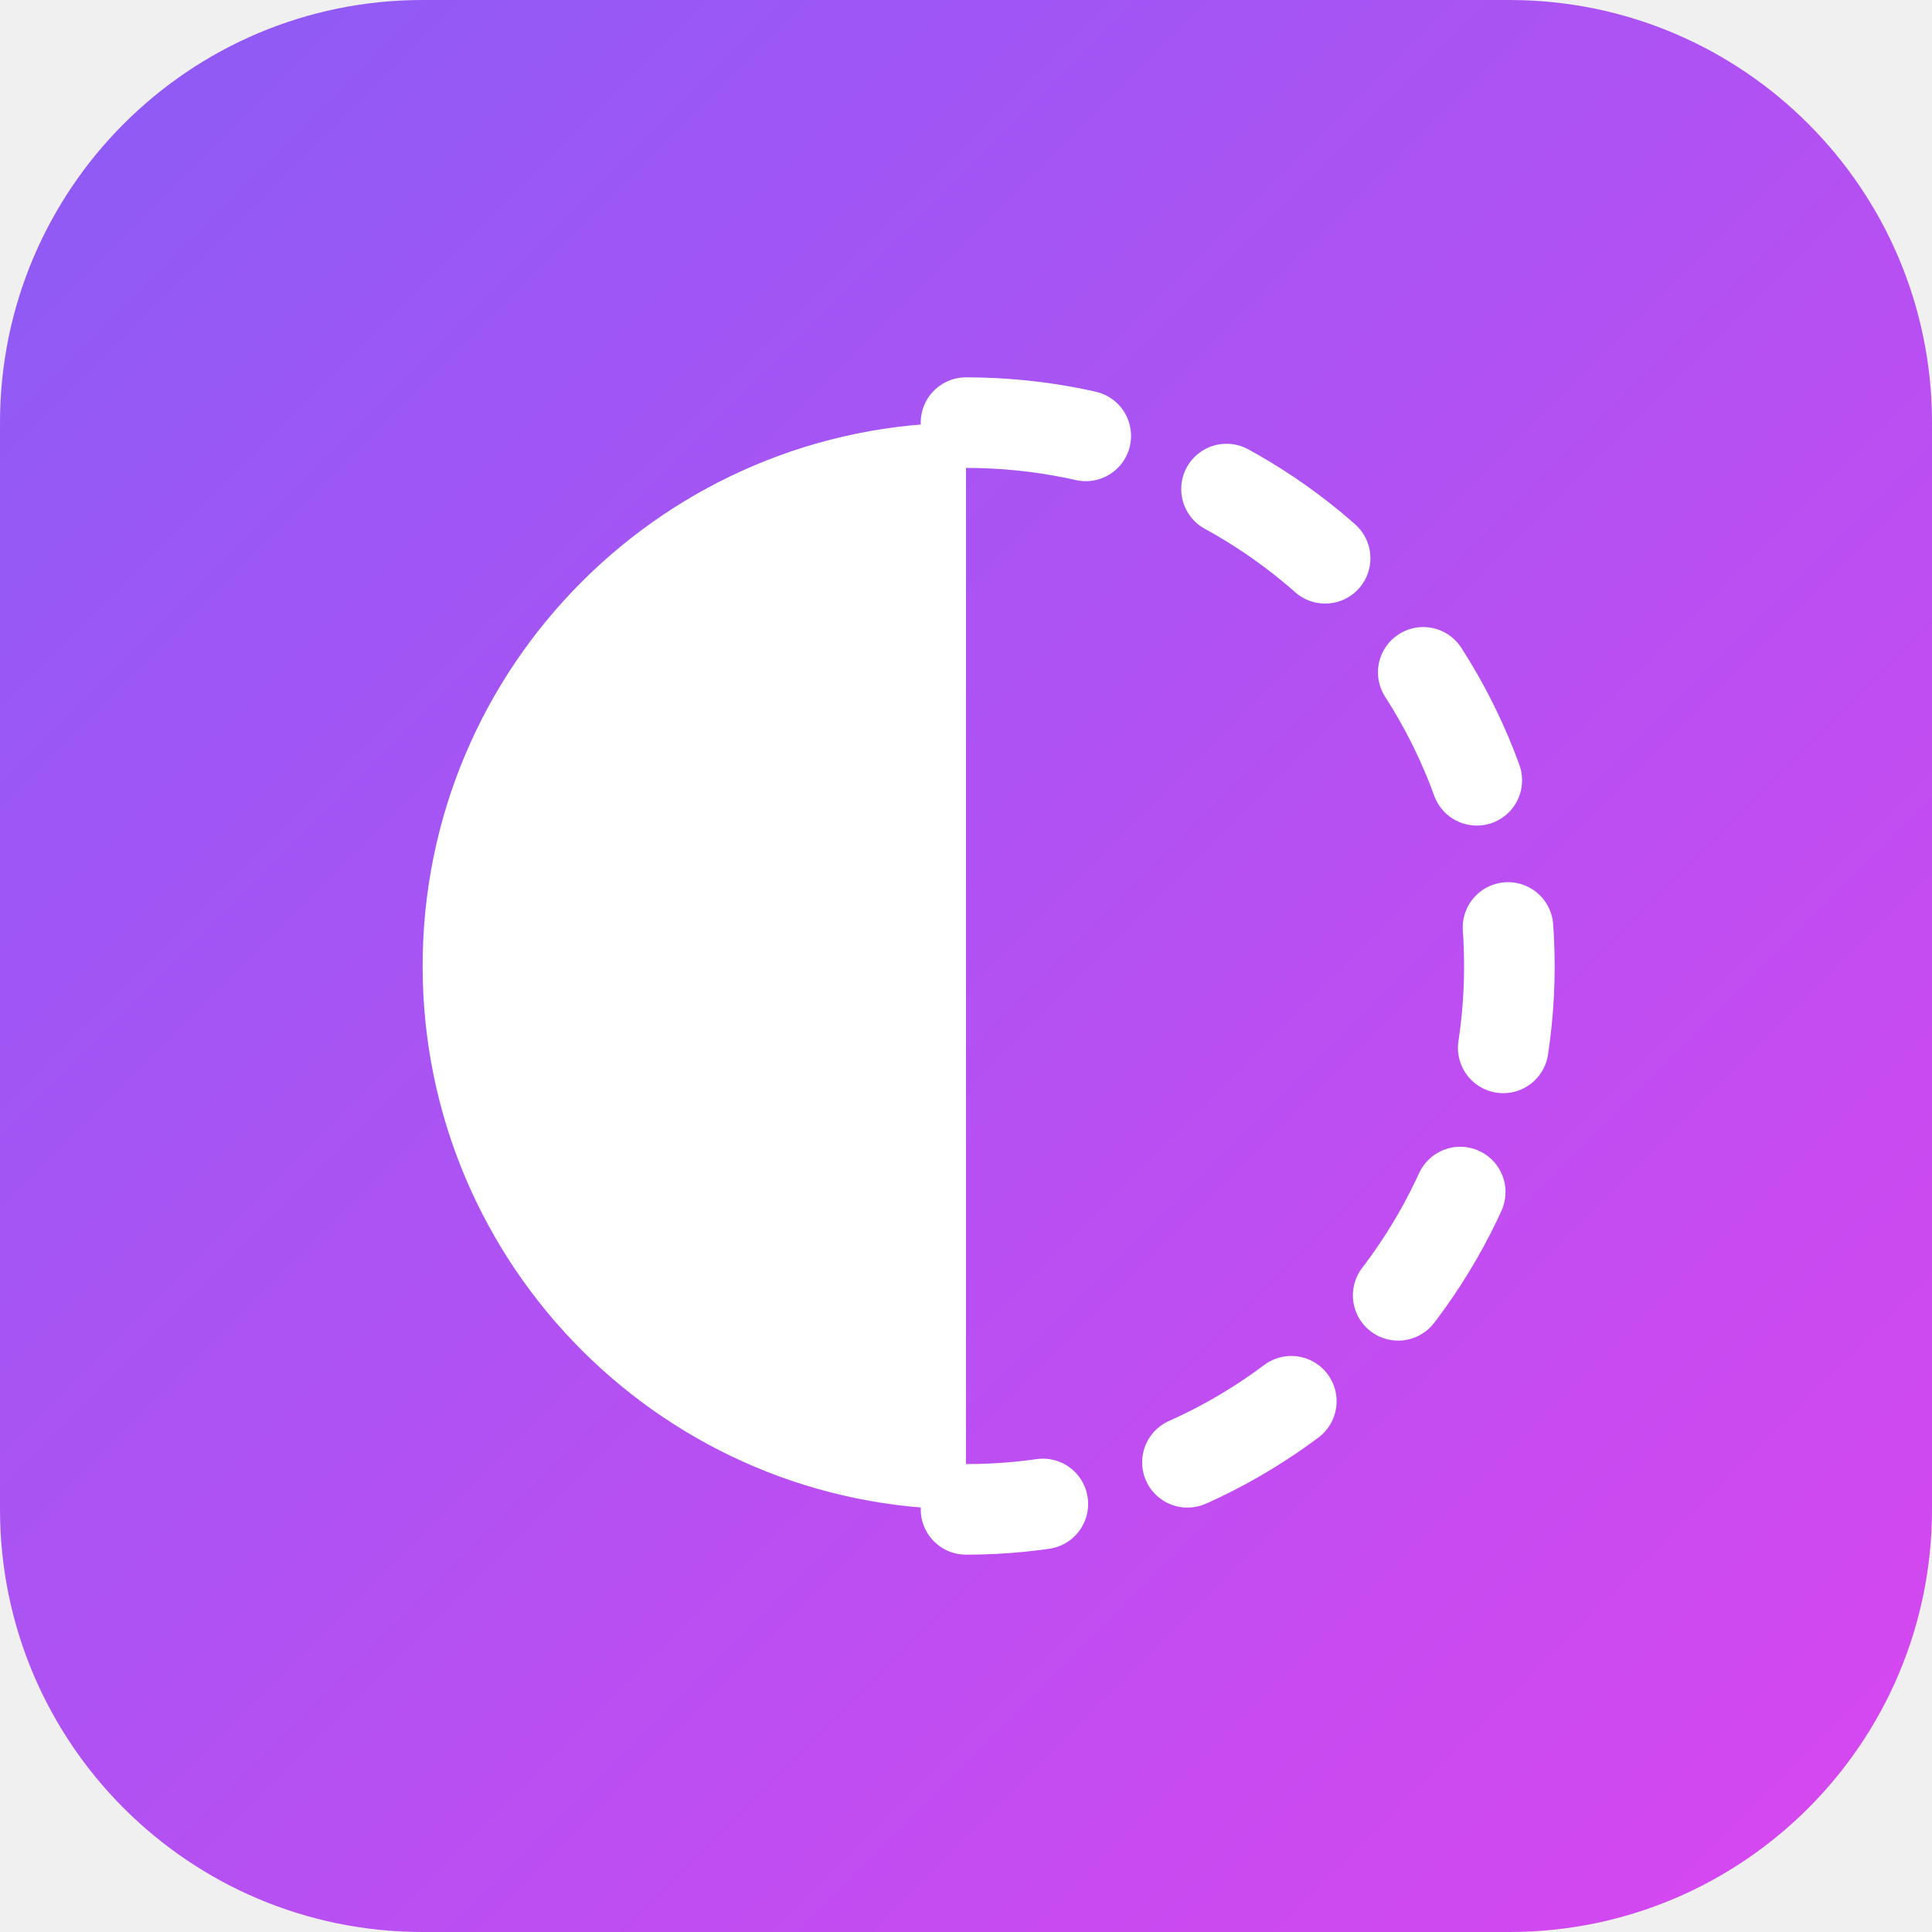
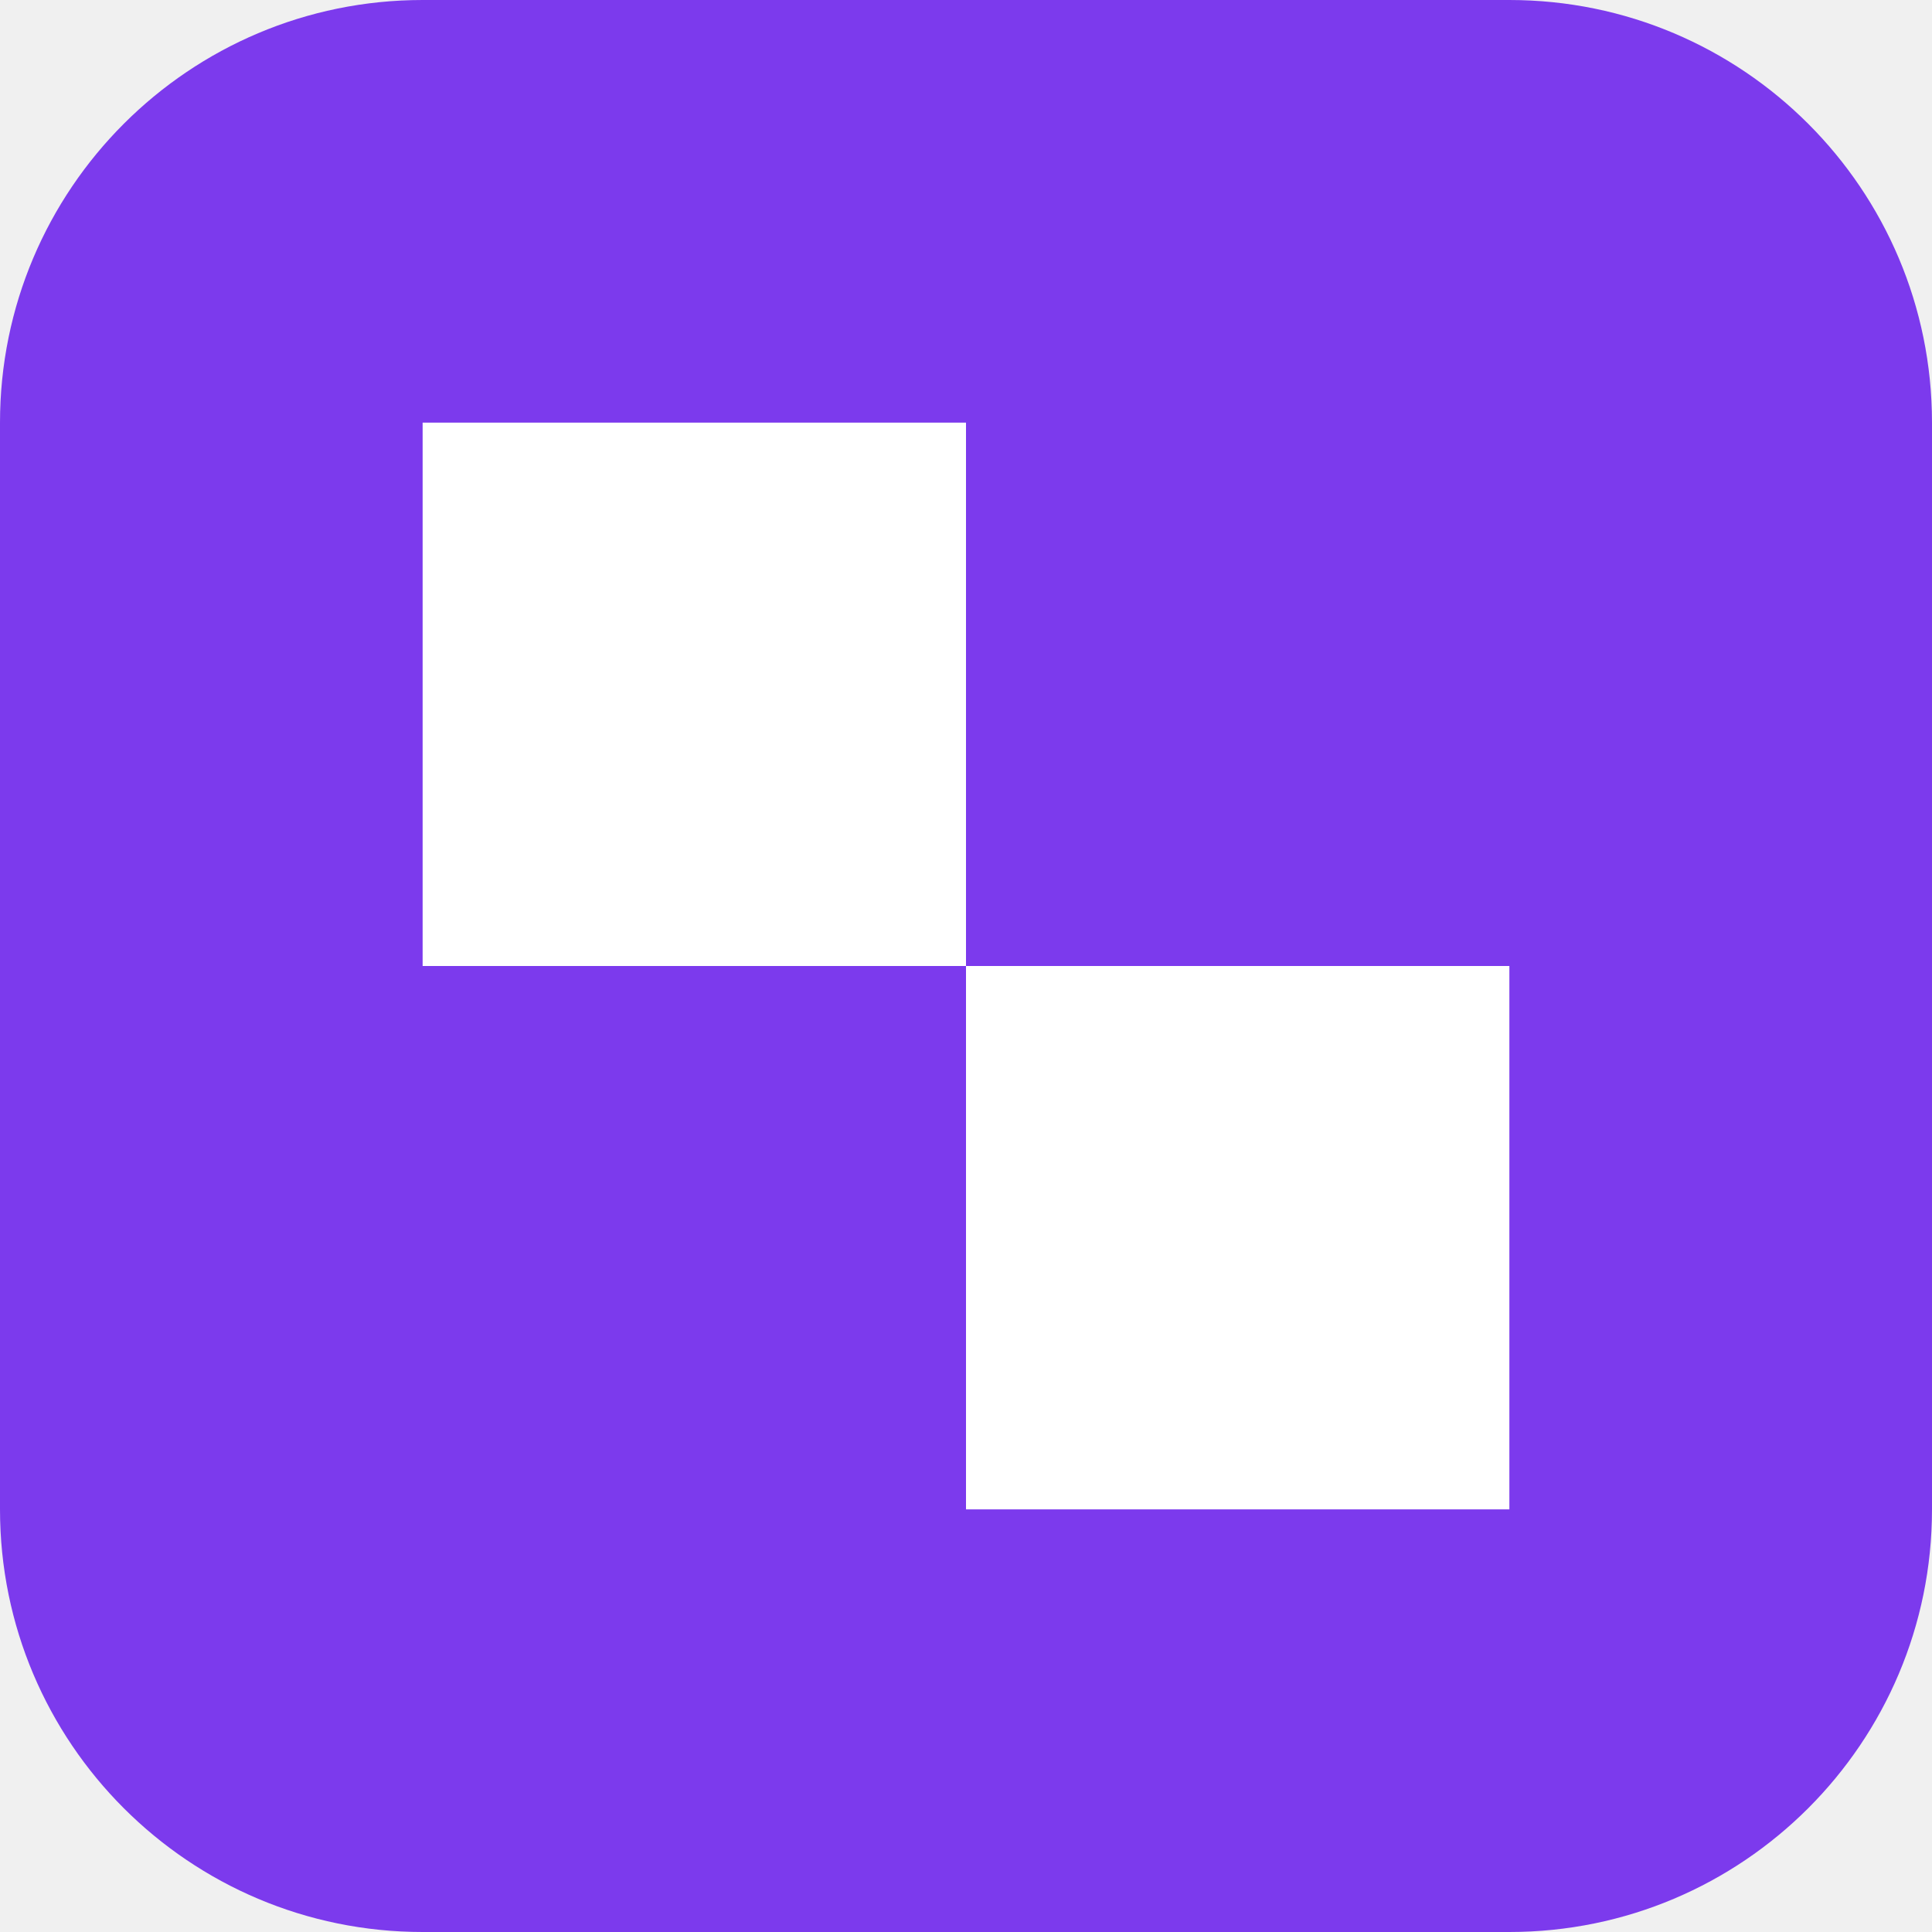
- <svg xmlns="http://www.w3.org/2000/svg" viewBox="0 0 64 64">
-   <defs>
-     <linearGradient id="g" x1="0" y1="0" x2="1" y2="1">
-       <stop offset="0" stop-color="#8b5cf6" />
-       <stop offset="1" stop-color="#d946ef" />
-     </linearGradient>
-   </defs>
-   <rect width="64" height="64" rx="14" fill="url(#g)" />
-   <path d="M32 14a18 18 0 1 0 0 36z" fill="#fff" />
-   <path d="M32 14a18 18 0 0 1 0 36" fill="none" stroke="#fff" stroke-width="3" stroke-dasharray="4 5" stroke-linecap="round" />
+ <svg xmlns="http://www.w3.org/2000/svg" viewBox="0 0 32 32">
+   <rect width="32" height="32" rx="7" fill="#7c3aed" />
+   <g fill="#ffffff">
+     <path d="M7 7h9v9H7z" />
+     <path d="M16 16h9v9h-9z" />
+   </g>
</svg>
